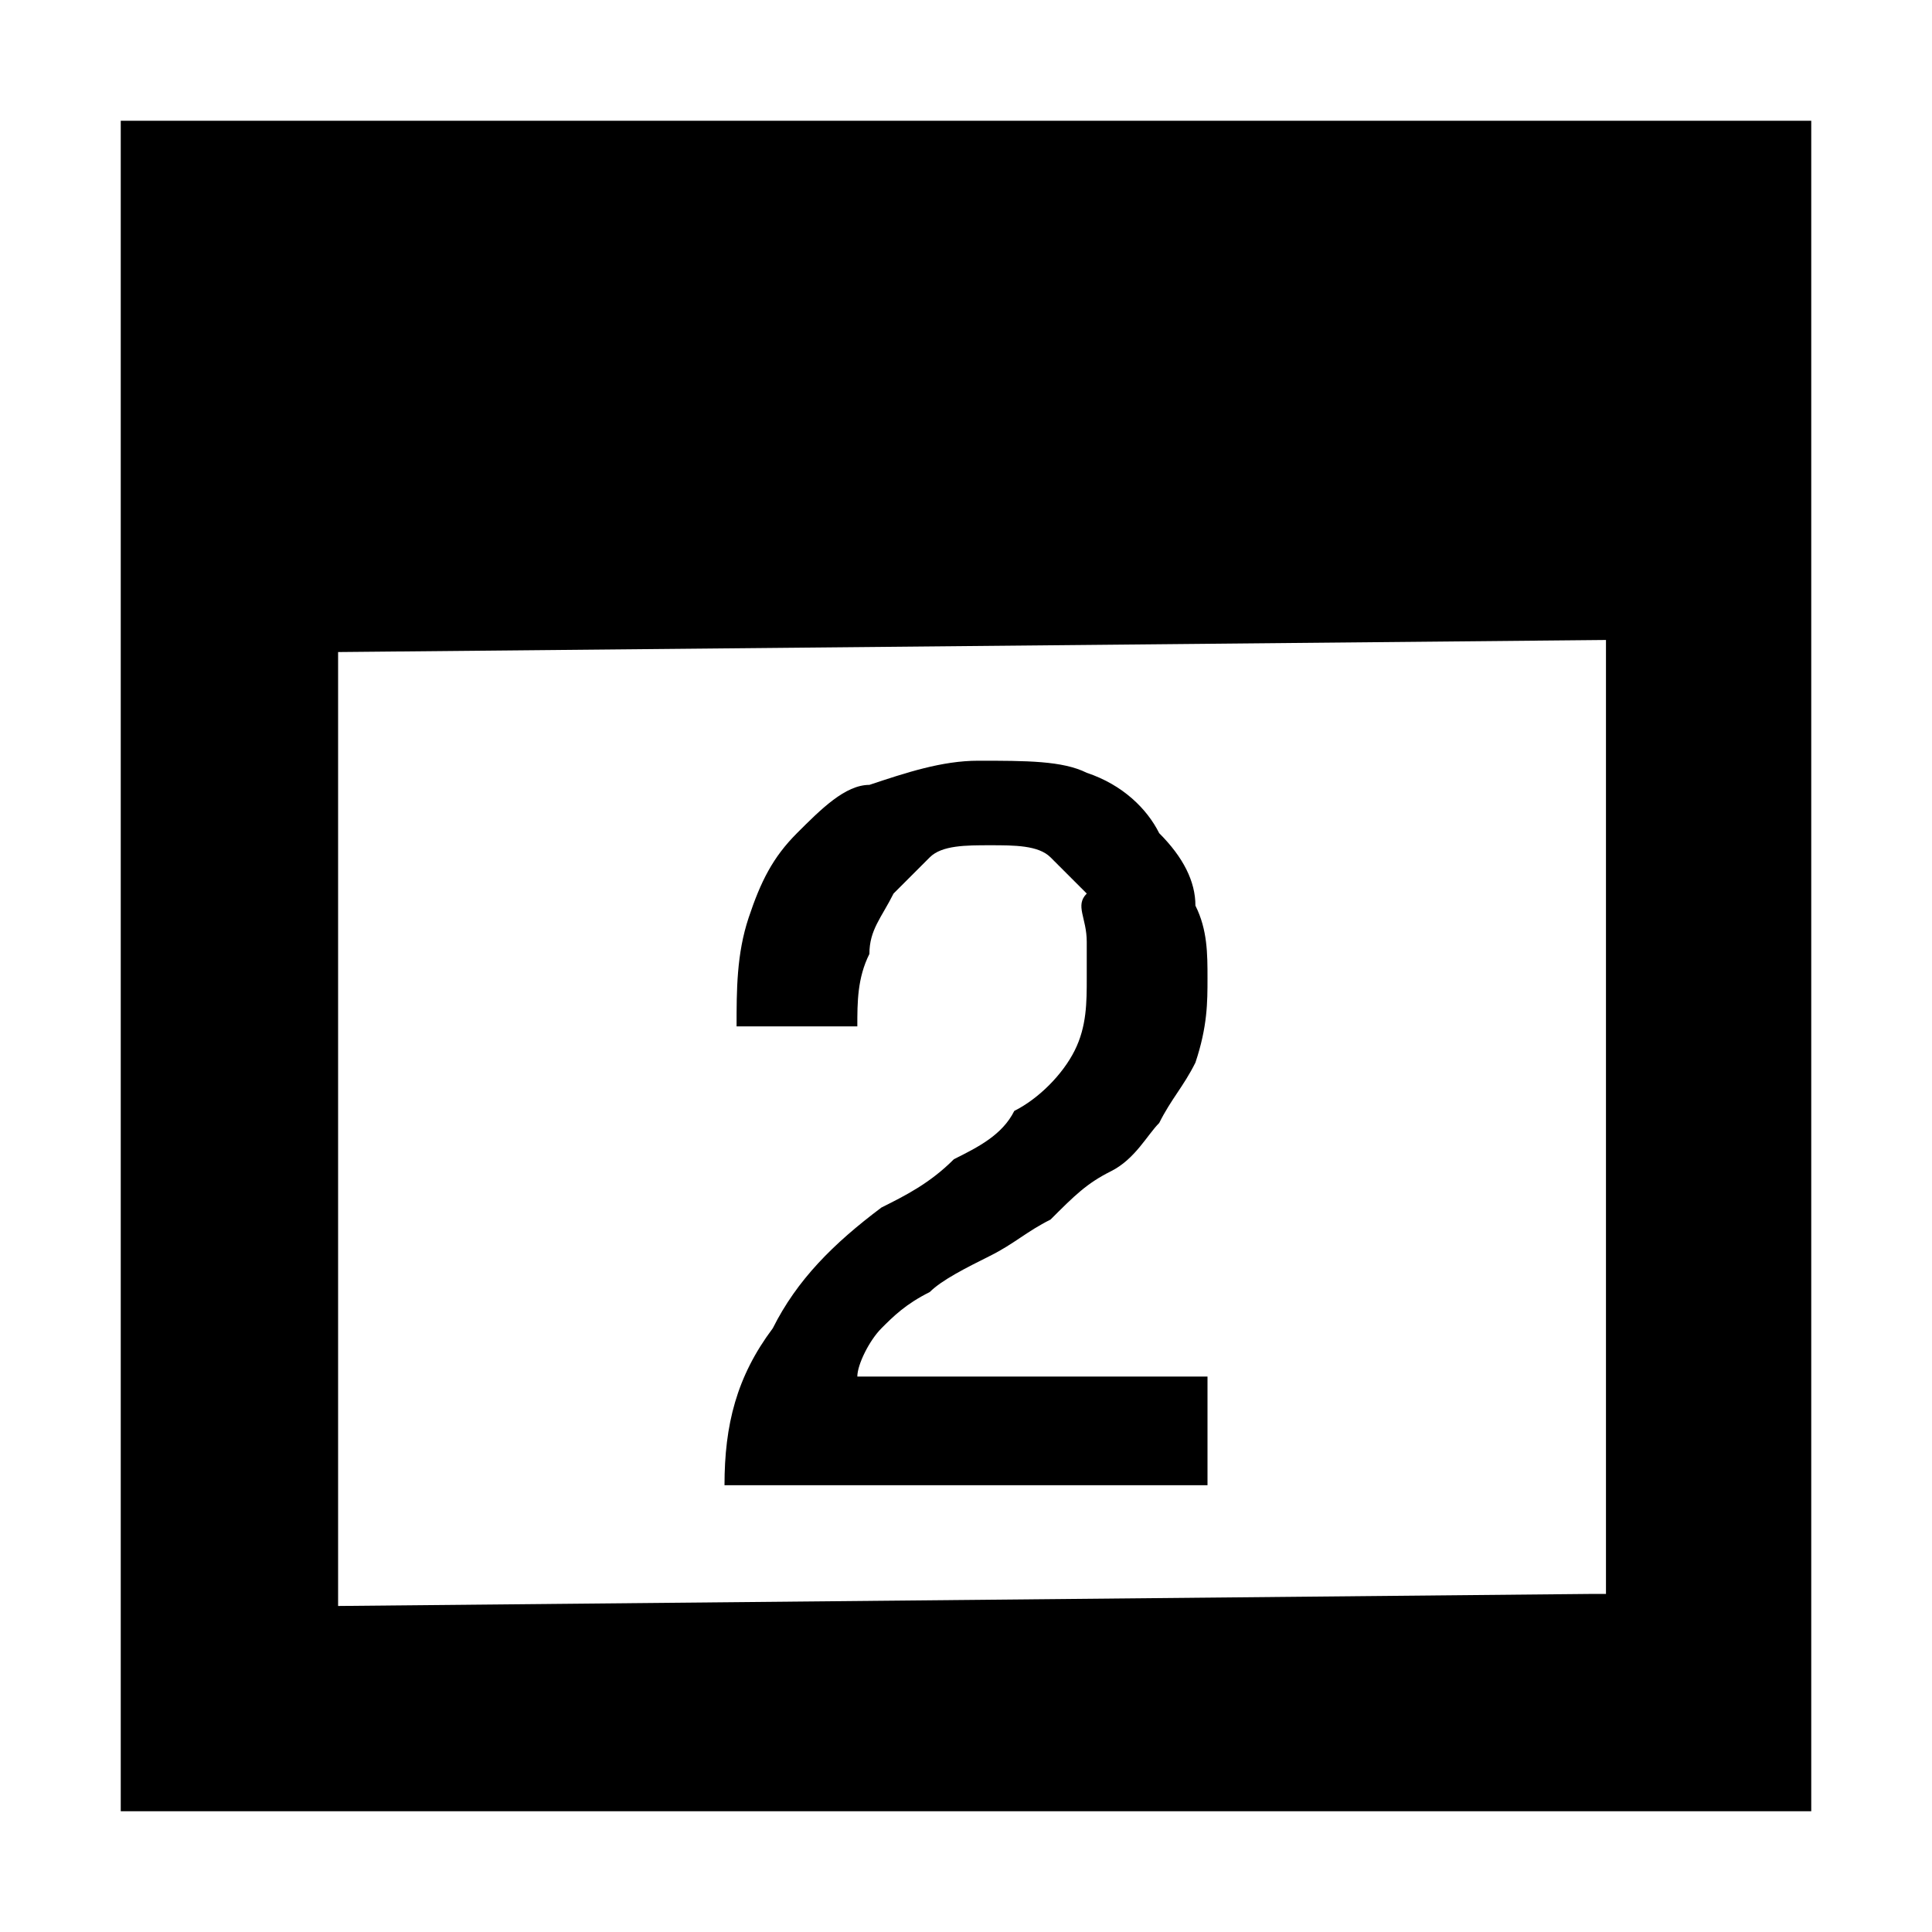
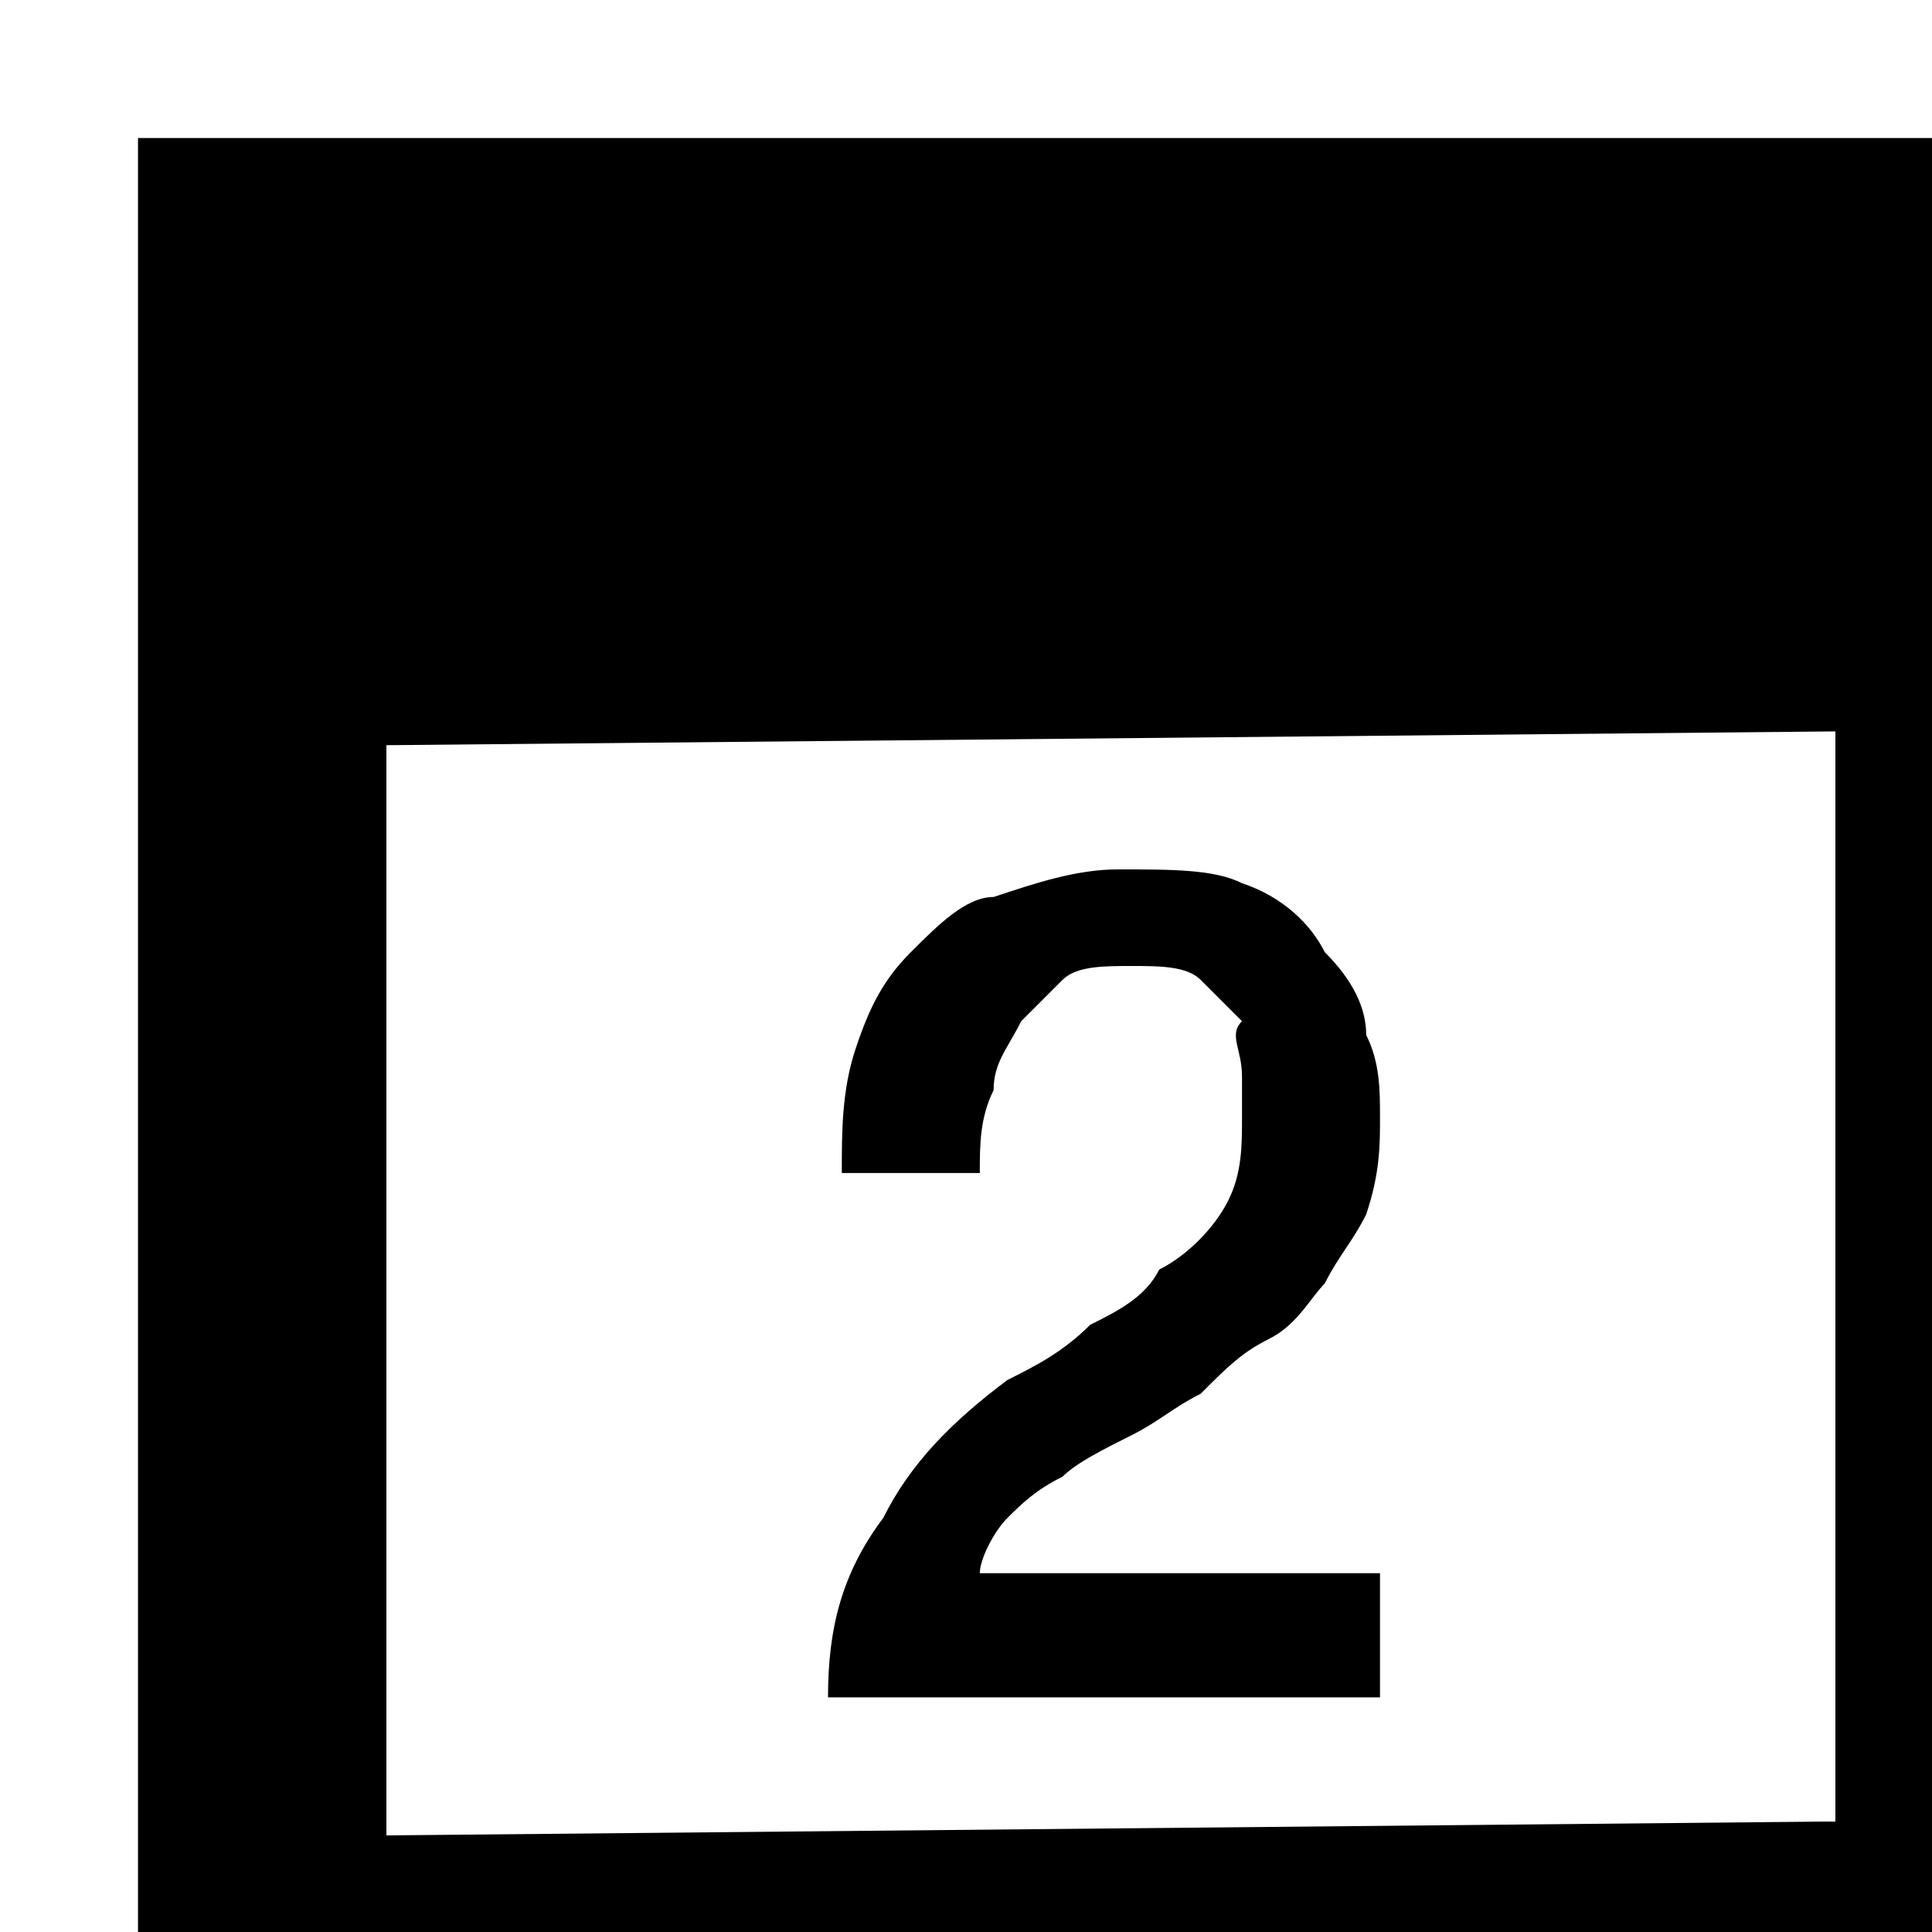
- <svg xmlns="http://www.w3.org/2000/svg" version="1.1" id="Layer_1" x="0px" y="0px" width="16px" height="16px" viewBox="0 0 16 16" style="enable-background:new 0 0 16 16;" xml:space="preserve">
-   <g>
-     <path class="st5" d="M8.4,9.2C8.3,9.4,8.1,9.5,7.9,9.6C7.7,9.8,7.5,9.9,7.3,10c-0.4,0.3-0.7,0.6-0.9,1C6.1,11.4,6,11.8,6,12.3h4   v-0.9H7.1c0-0.1,0.1-0.3,0.2-0.4c0.1-0.1,0.2-0.2,0.4-0.3c0.1-0.1,0.3-0.2,0.5-0.3c0.2-0.1,0.3-0.2,0.5-0.3C8.9,9.9,9,9.8,9.2,9.7   c0.2-0.1,0.3-0.3,0.4-0.4c0.1-0.2,0.2-0.3,0.3-0.5C10,8.5,10,8.3,10,8.1c0-0.2,0-0.4-0.1-0.6C9.9,7.3,9.8,7.1,9.6,6.9   C9.5,6.7,9.3,6.5,9,6.4C8.8,6.3,8.5,6.3,8.1,6.3c-0.3,0-0.6,0.1-0.9,0.2C7,6.5,6.8,6.7,6.6,6.9C6.4,7.1,6.3,7.3,6.2,7.6   C6.1,7.9,6.1,8.2,6.1,8.5h1c0-0.2,0-0.4,0.1-0.6c0-0.2,0.1-0.3,0.2-0.5c0.1-0.1,0.2-0.2,0.3-0.3c0.1-0.1,0.3-0.1,0.5-0.1   c0.2,0,0.4,0,0.5,0.1c0.1,0.1,0.2,0.2,0.3,0.3C8.9,7.5,9,7.6,9,7.8c0,0.1,0,0.2,0,0.3C9,8.3,9,8.5,8.9,8.7C8.8,8.9,8.6,9.1,8.4,9.2   z" />
-     <path class="st5" d="M1,1v14h14l0-14H1z M13.2,13.2L2.8,13.3V5.4l10.5-0.1V13.2z" />
-   </g>
+ <svg xmlns="http://www.w3.org/2000/svg" width="14px" height="14px" viewBox="0 0 14 14" fill-rule="evenodd" transform="translate(1, 1)" version="1.1">
+   <path d="M7.4,8.2 C7.3,8.4 7.1,8.5 6.9,8.6 C6.7,8.8 6.5,8.9 6.3,9 C5.9,9.3 5.6,9.6 5.4,10 C5.1,10.4 5,10.8 5,11.3 L9,11.3 L9,10.4 L6.1,10.4 C6.1,10.3 6.2,10.1 6.3,10 C6.4,9.9 6.5,9.8 6.7,9.7 C6.8,9.6 7,9.5 7.2,9.4 C7.4,9.3 7.5,9.2 7.7,9.1 C7.9,8.9 8,8.8 8.2,8.7 C8.4,8.6 8.5,8.4 8.6,8.3 C8.7,8.1 8.8,8 8.9,7.8 C9,7.5 9,7.3 9,7.1 C9,6.9 9,6.7 8.9,6.5 C8.9,6.3 8.8,6.1 8.6,5.9 C8.5,5.7 8.3,5.5 8,5.4 C7.8,5.3 7.5,5.3 7.1,5.3 C6.8,5.3 6.5,5.4 6.2,5.5 C6,5.5 5.8,5.7 5.6,5.9 C5.4,6.1 5.3,6.3 5.2,6.6 C5.1,6.9 5.1,7.2 5.1,7.5 L6.1,7.5 C6.1,7.3 6.1,7.1 6.2,6.9 C6.2,6.7 6.3,6.6 6.4,6.4 C6.5,6.3 6.6,6.2 6.7,6.1 C6.8,6 7,6 7.2,6 C7.4,6 7.6,6 7.7,6.1 C7.8,6.2 7.9,6.3 8,6.4 C7.9,6.5 8,6.6 8,6.8 L8,7.1 C8,7.3 8,7.5 7.9,7.7 C7.8,7.9 7.6,8.1 7.4,8.2 L7.4,8.2 Z" />
+   <path d="M0,0 L0,14 L14,14 L14,0 L0,0 L0,0 Z M12.2,12.2 L1.8,12.3 L1.8,4.4 L12.3,4.3 L12.3,12.2 L12.2,12.2 Z" />
</svg>
